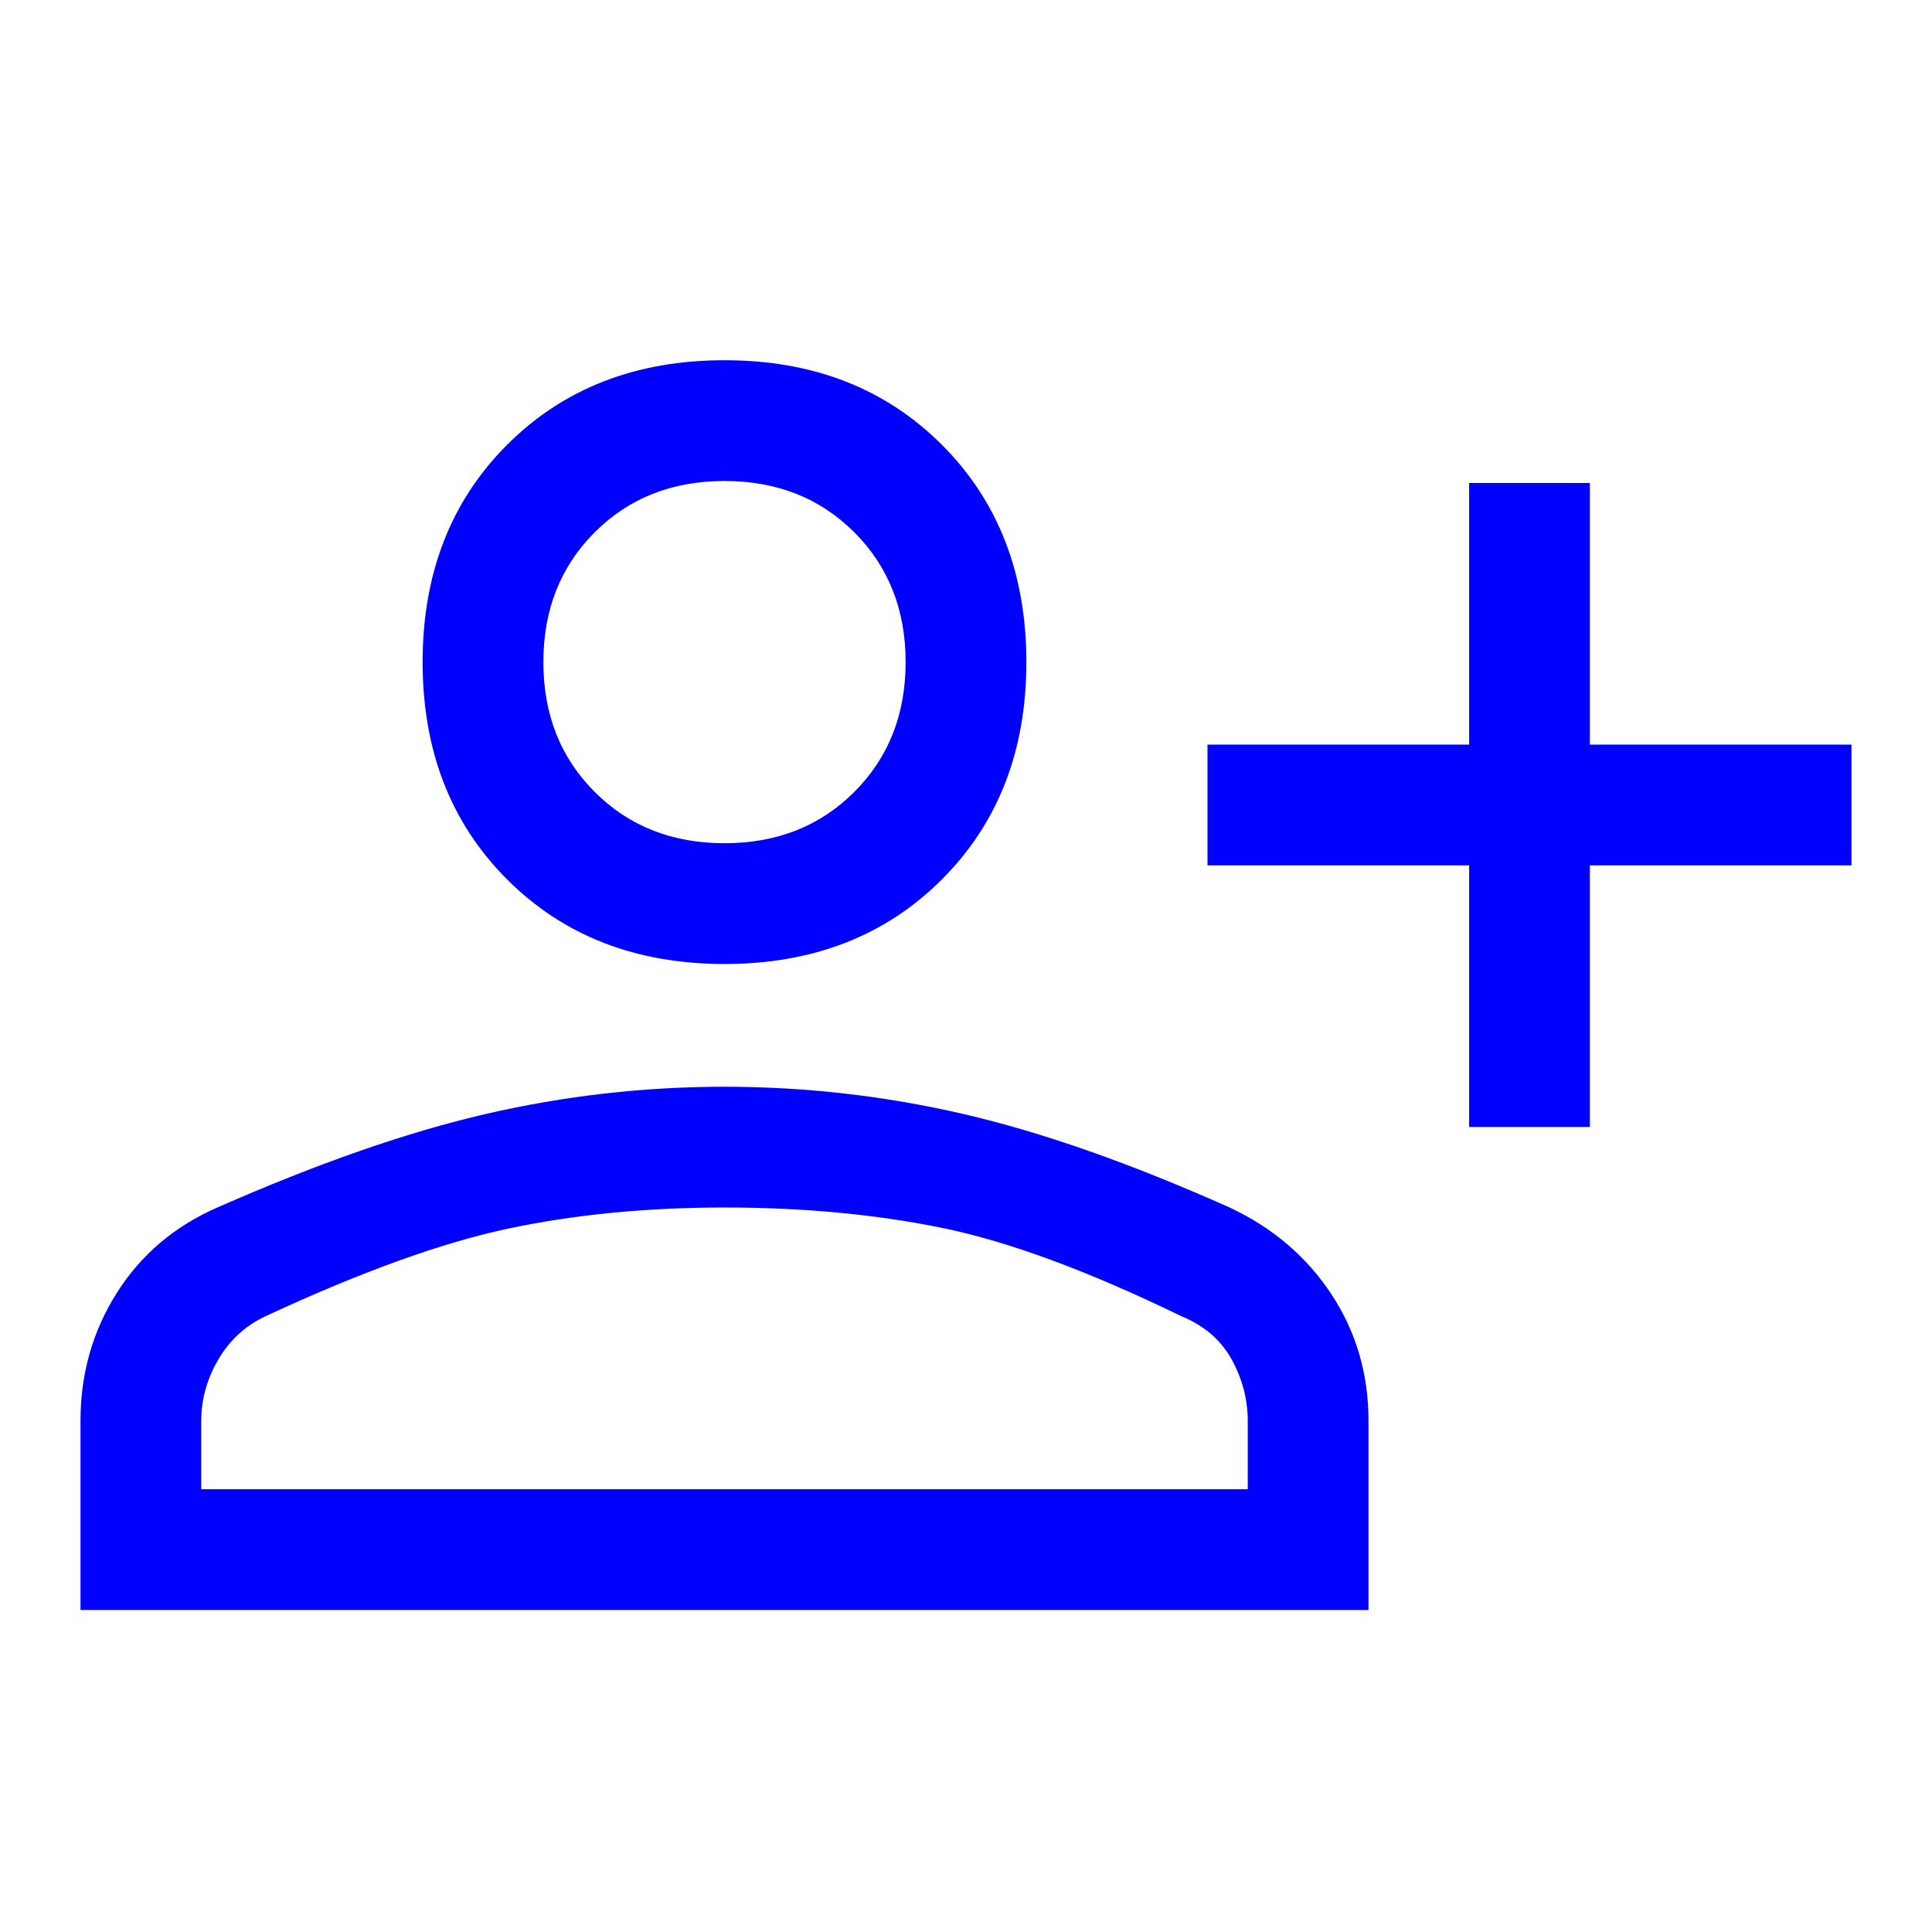
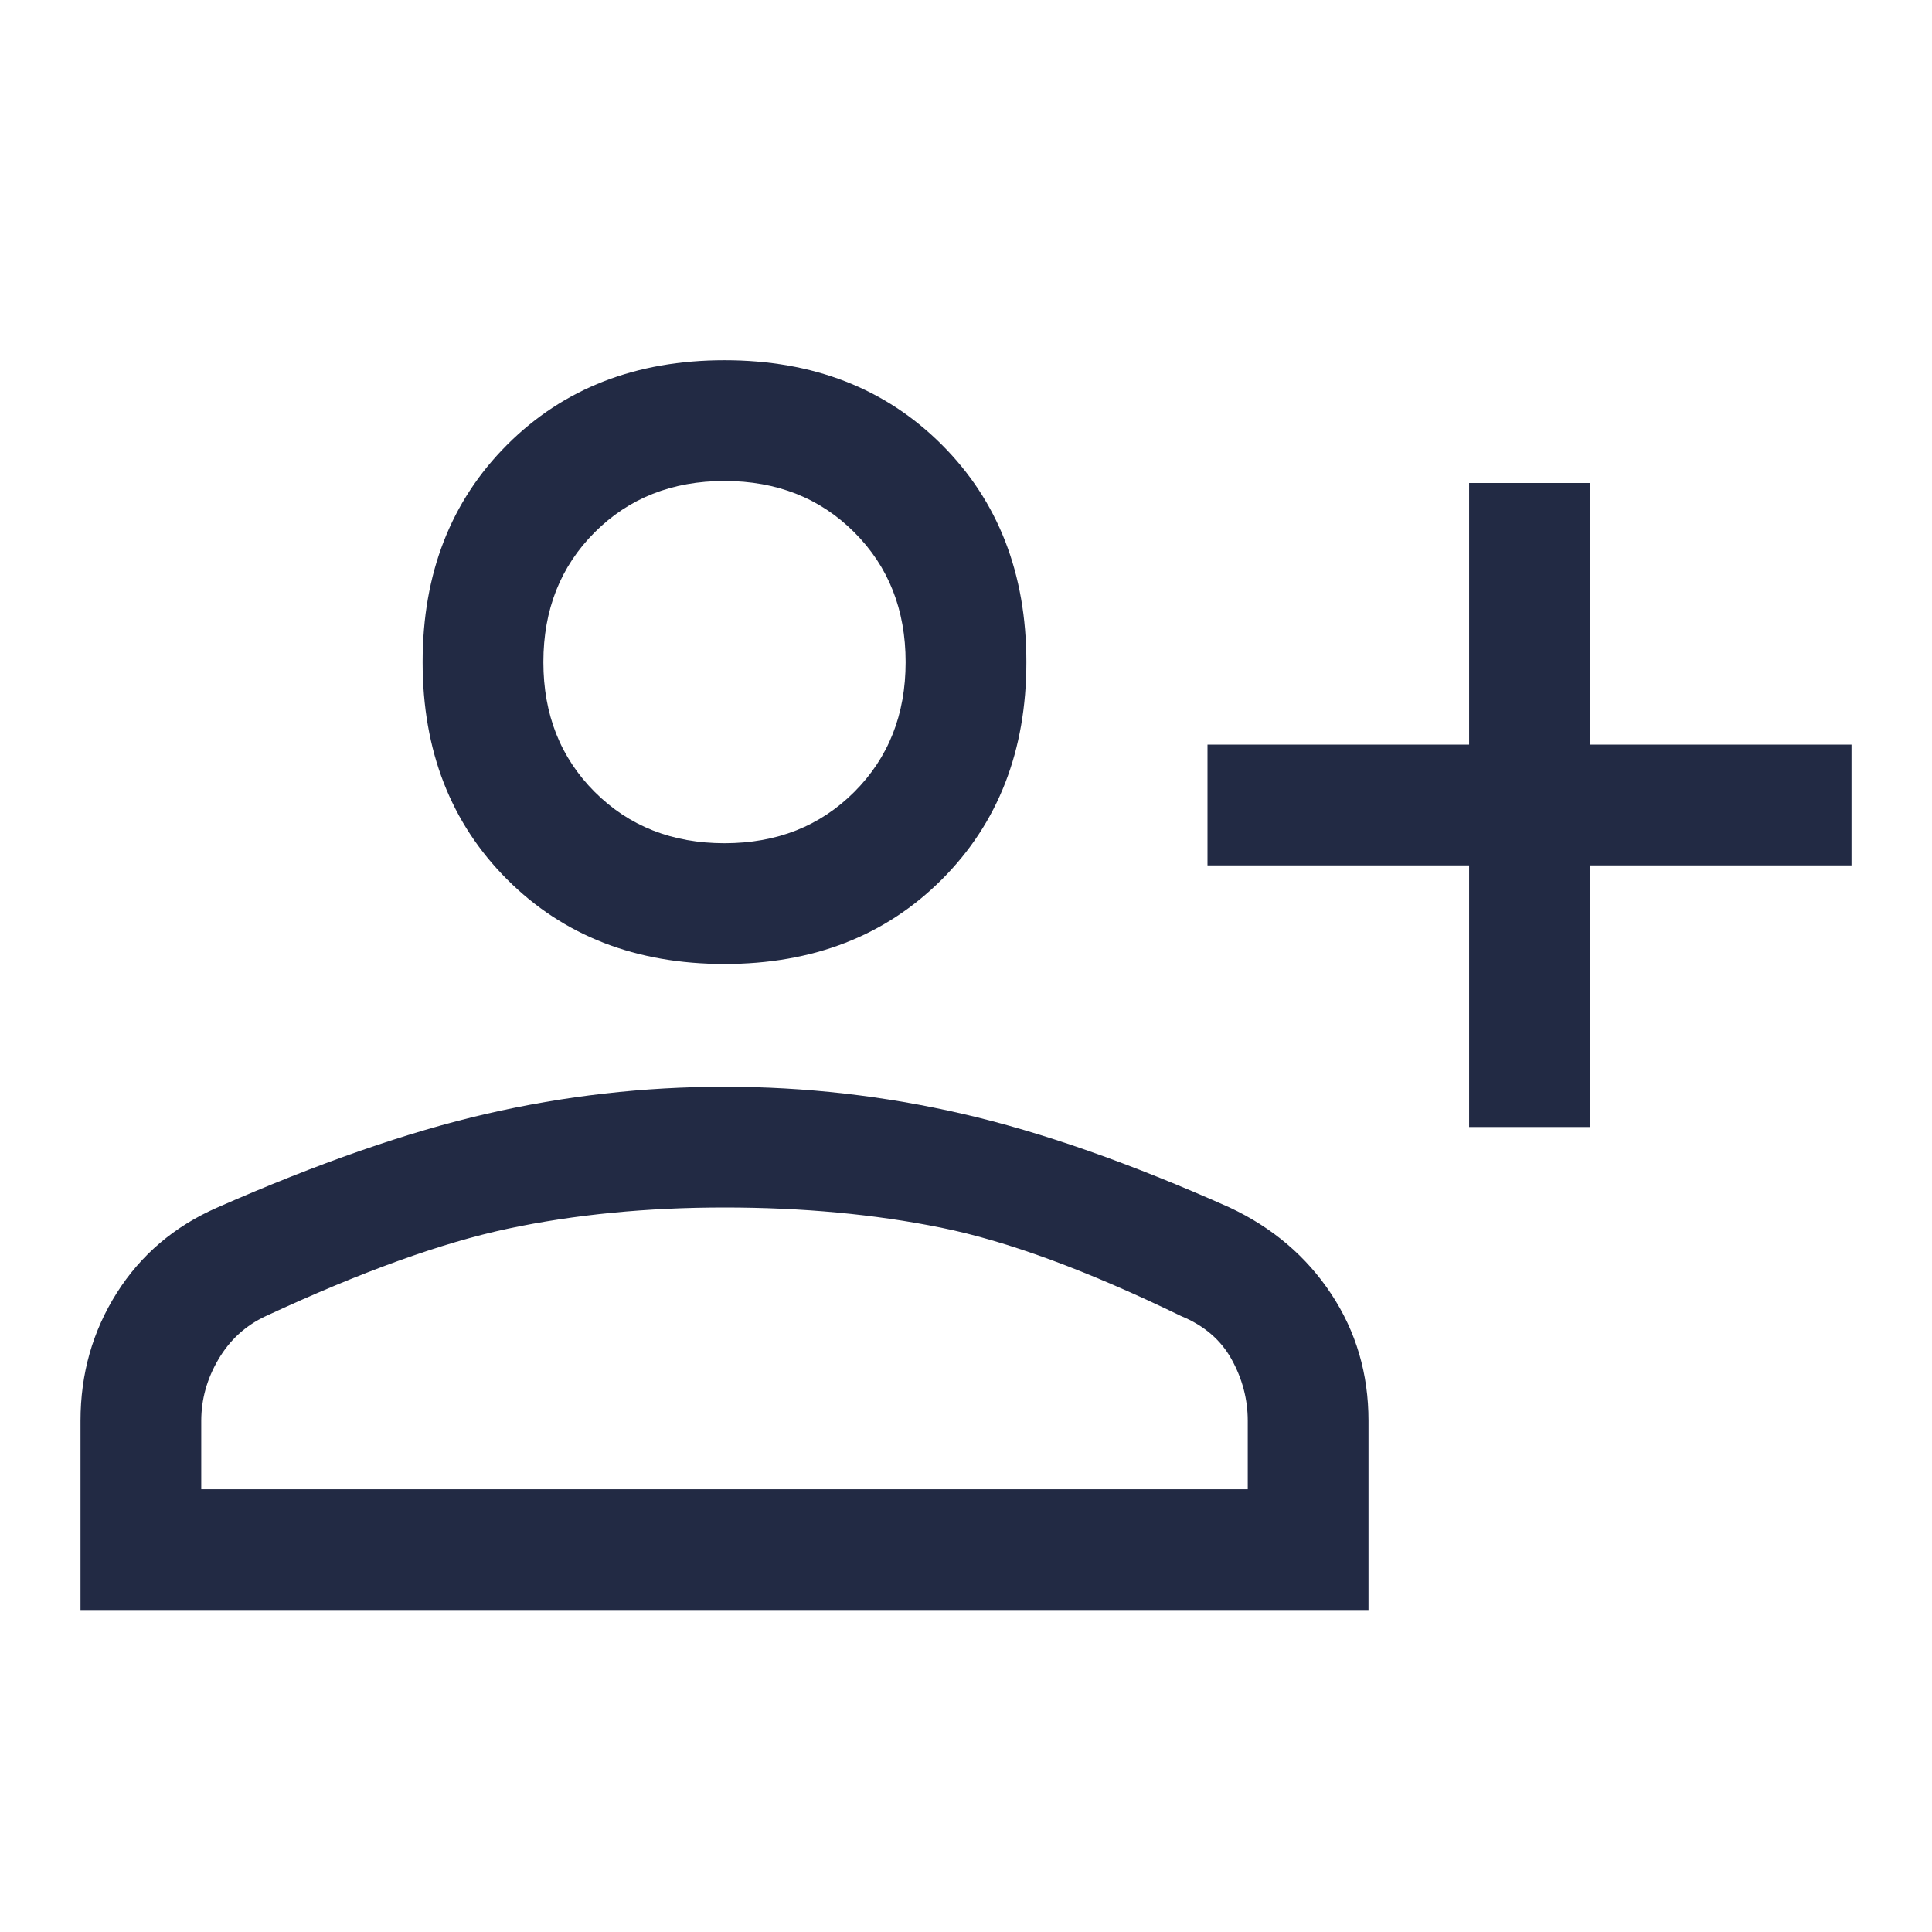
<svg xmlns="http://www.w3.org/2000/svg" height="48" width="48">
-   <path d="M36.5 28v-6.5H30v-3h6.5V12h3v6.5H46v3h-6.5V28ZM18 23.95q-3.3 0-5.4-2.1-2.1-2.1-2.1-5.4 0-3.3 2.1-5.4 2.1-2.1 5.4-2.1 3.3 0 5.4 2.1 2.1 2.1 2.1 5.4 0 3.3-2.1 5.4-2.1 2.1-5.4 2.1ZM2 40v-4.7q0-1.75.9-3.175Q3.8 30.7 5.4 30q3.75-1.65 6.675-2.325Q15 27 18 27t5.925.675Q26.85 28.35 30.55 30q1.6.75 2.525 2.15.925 1.4.925 3.15V40Zm3-3h26v-1.7q0-.8-.4-1.525-.4-.725-1.25-1.075-3.5-1.7-5.975-2.2Q20.9 30 18 30t-5.375.525Q10.15 31.05 6.6 32.7q-.75.35-1.175 1.075Q5 34.5 5 35.3Zm13-16.05q1.95 0 3.225-1.275Q22.5 18.4 22.5 16.45q0-1.95-1.275-3.225Q19.95 11.95 18 11.95q-1.95 0-3.225 1.275Q13.5 14.5 13.5 16.45q0 1.95 1.275 3.225Q16.05 20.95 18 20.95Zm0-4.5ZM18 30Z" fill="blue" />
+   <path d="M36.5 28v-6.5H30v-3h6.5V12h3v6.5H46v3h-6.5V28ZM18 23.95q-3.3 0-5.4-2.1-2.1-2.1-2.1-5.4 0-3.3 2.1-5.4 2.1-2.1 5.4-2.1 3.3 0 5.4 2.1 2.1 2.1 2.1 5.4 0 3.3-2.1 5.4-2.1 2.1-5.4 2.1ZM2 40v-4.7q0-1.75.9-3.175Q3.8 30.7 5.4 30q3.75-1.65 6.675-2.325Q15 27 18 27t5.925.675Q26.85 28.35 30.55 30q1.6.75 2.525 2.15.925 1.4.925 3.15V40Zm3-3h26v-1.7q0-.8-.4-1.525-.4-.725-1.25-1.075-3.5-1.7-5.975-2.2Q20.9 30 18 30t-5.375.525Q10.15 31.05 6.6 32.7q-.75.35-1.175 1.075Q5 34.5 5 35.3Zm13-16.05q1.95 0 3.225-1.275Q22.5 18.4 22.5 16.45q0-1.95-1.275-3.225Q19.95 11.95 18 11.95q-1.95 0-3.225 1.275Q13.5 14.5 13.5 16.45q0 1.95 1.275 3.225Q16.05 20.95 18 20.95Zm0-4.5ZM18 30Z" fill="#222A44" />
</svg>
